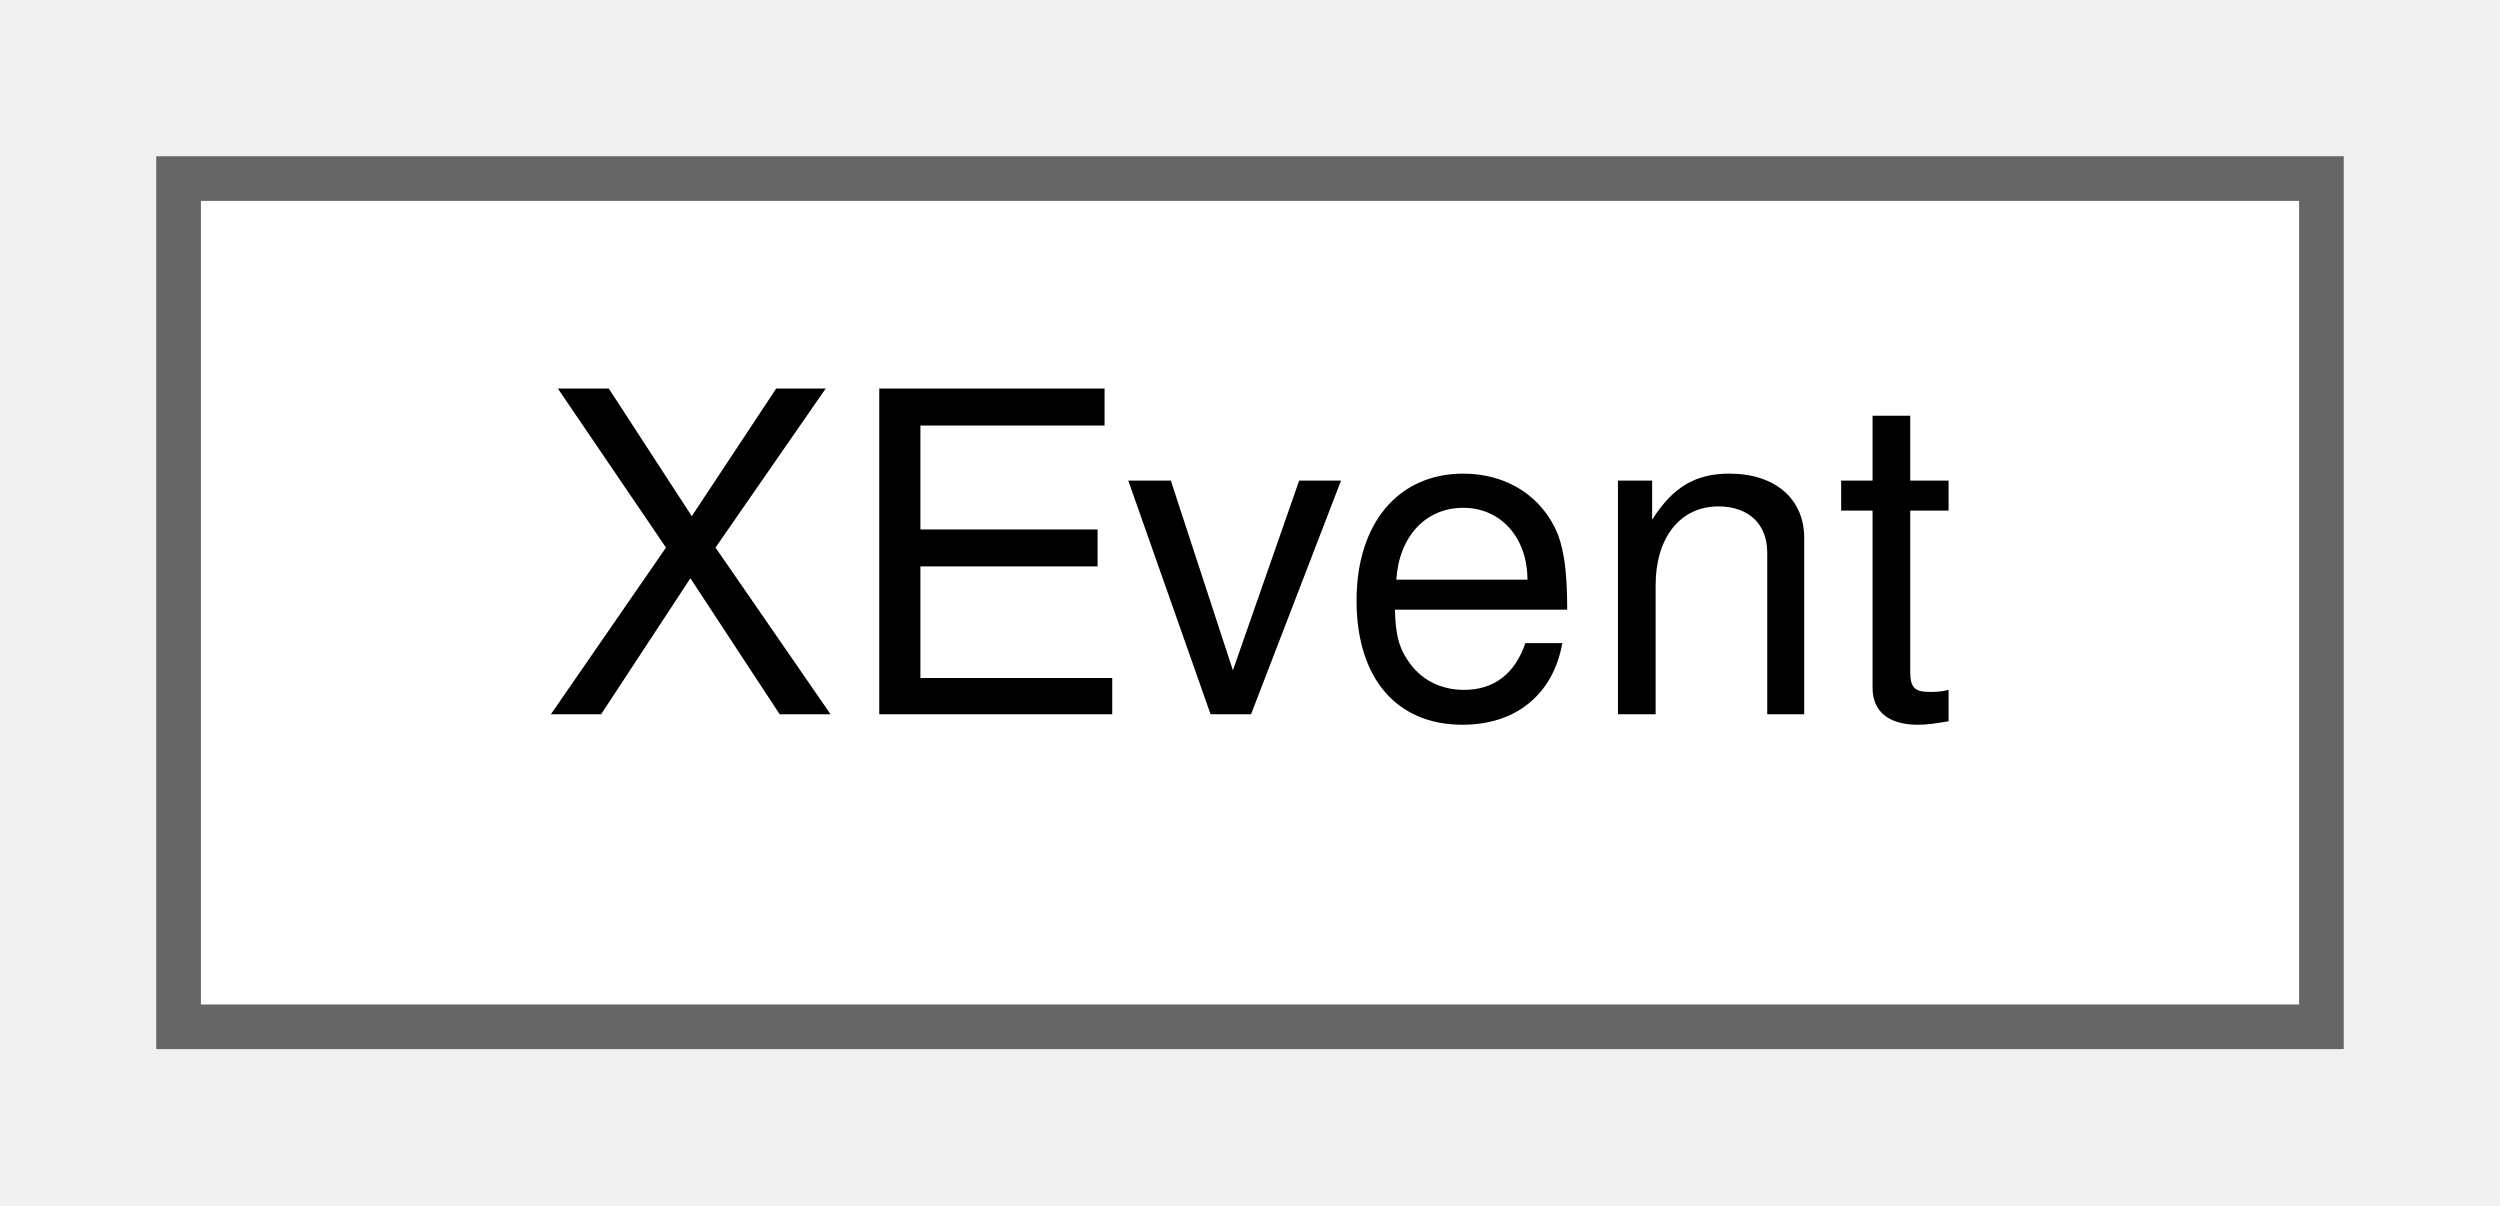
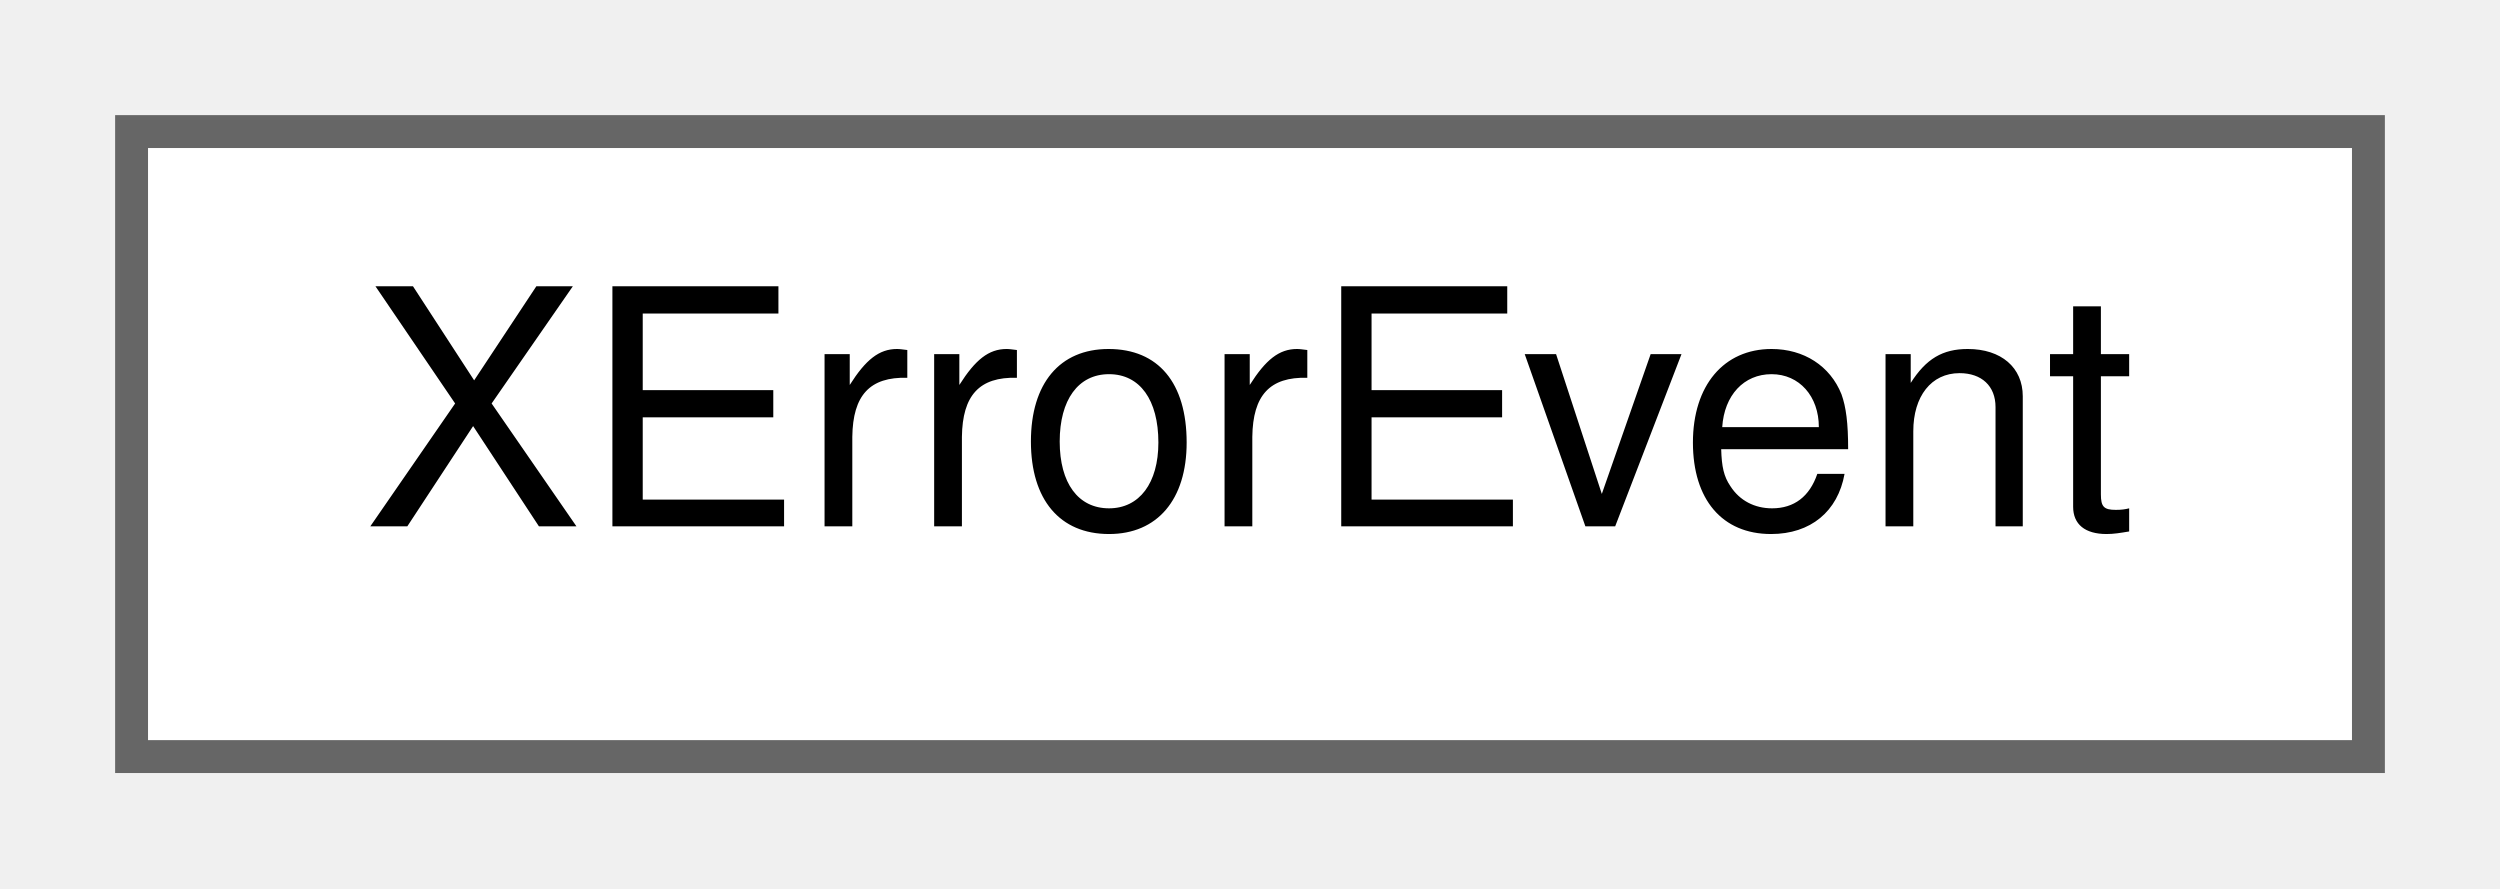
- <svg xmlns="http://www.w3.org/2000/svg" xmlns:xlink="http://www.w3.org/1999/xlink" width="56pt" height="27pt" viewBox="0.00 0.00 56.00 27.00">
+ <svg xmlns="http://www.w3.org/2000/svg" xmlns:xlink="http://www.w3.org/1999/xlink" width="76pt" height="27pt" viewBox="0.00 0.00 76.00 27.00">
  <g id="graph0" class="graph" transform="scale(1 1) rotate(0) translate(4 23)">
    <g id="node1" class="node">
      <g id="a_node1">
-         <a xlink:href="struct_x_event.html" target="_top" xlink:title=" ">
-           <polygon fill="white" stroke="#666666" points="48,-19 0,-19 0,0 48,0 48,-19" />
-           <text text-anchor="middle" x="24" y="-7" font-family="Helvetica,sans-Serif" font-size="10.00">XEvent</text>
+         <a xlink:href="class_x_error_event.html" target="_top" xlink:title=" ">
+           <polygon fill="white" stroke="#666666" points="68,-19 0,-19 0,0 68,0 68,-19" />
+           <text text-anchor="middle" x="34" y="-7" font-family="Helvetica,sans-Serif" font-size="10.00">XErrorEvent</text>
        </a>
      </g>
    </g>
  </g>
</svg>
